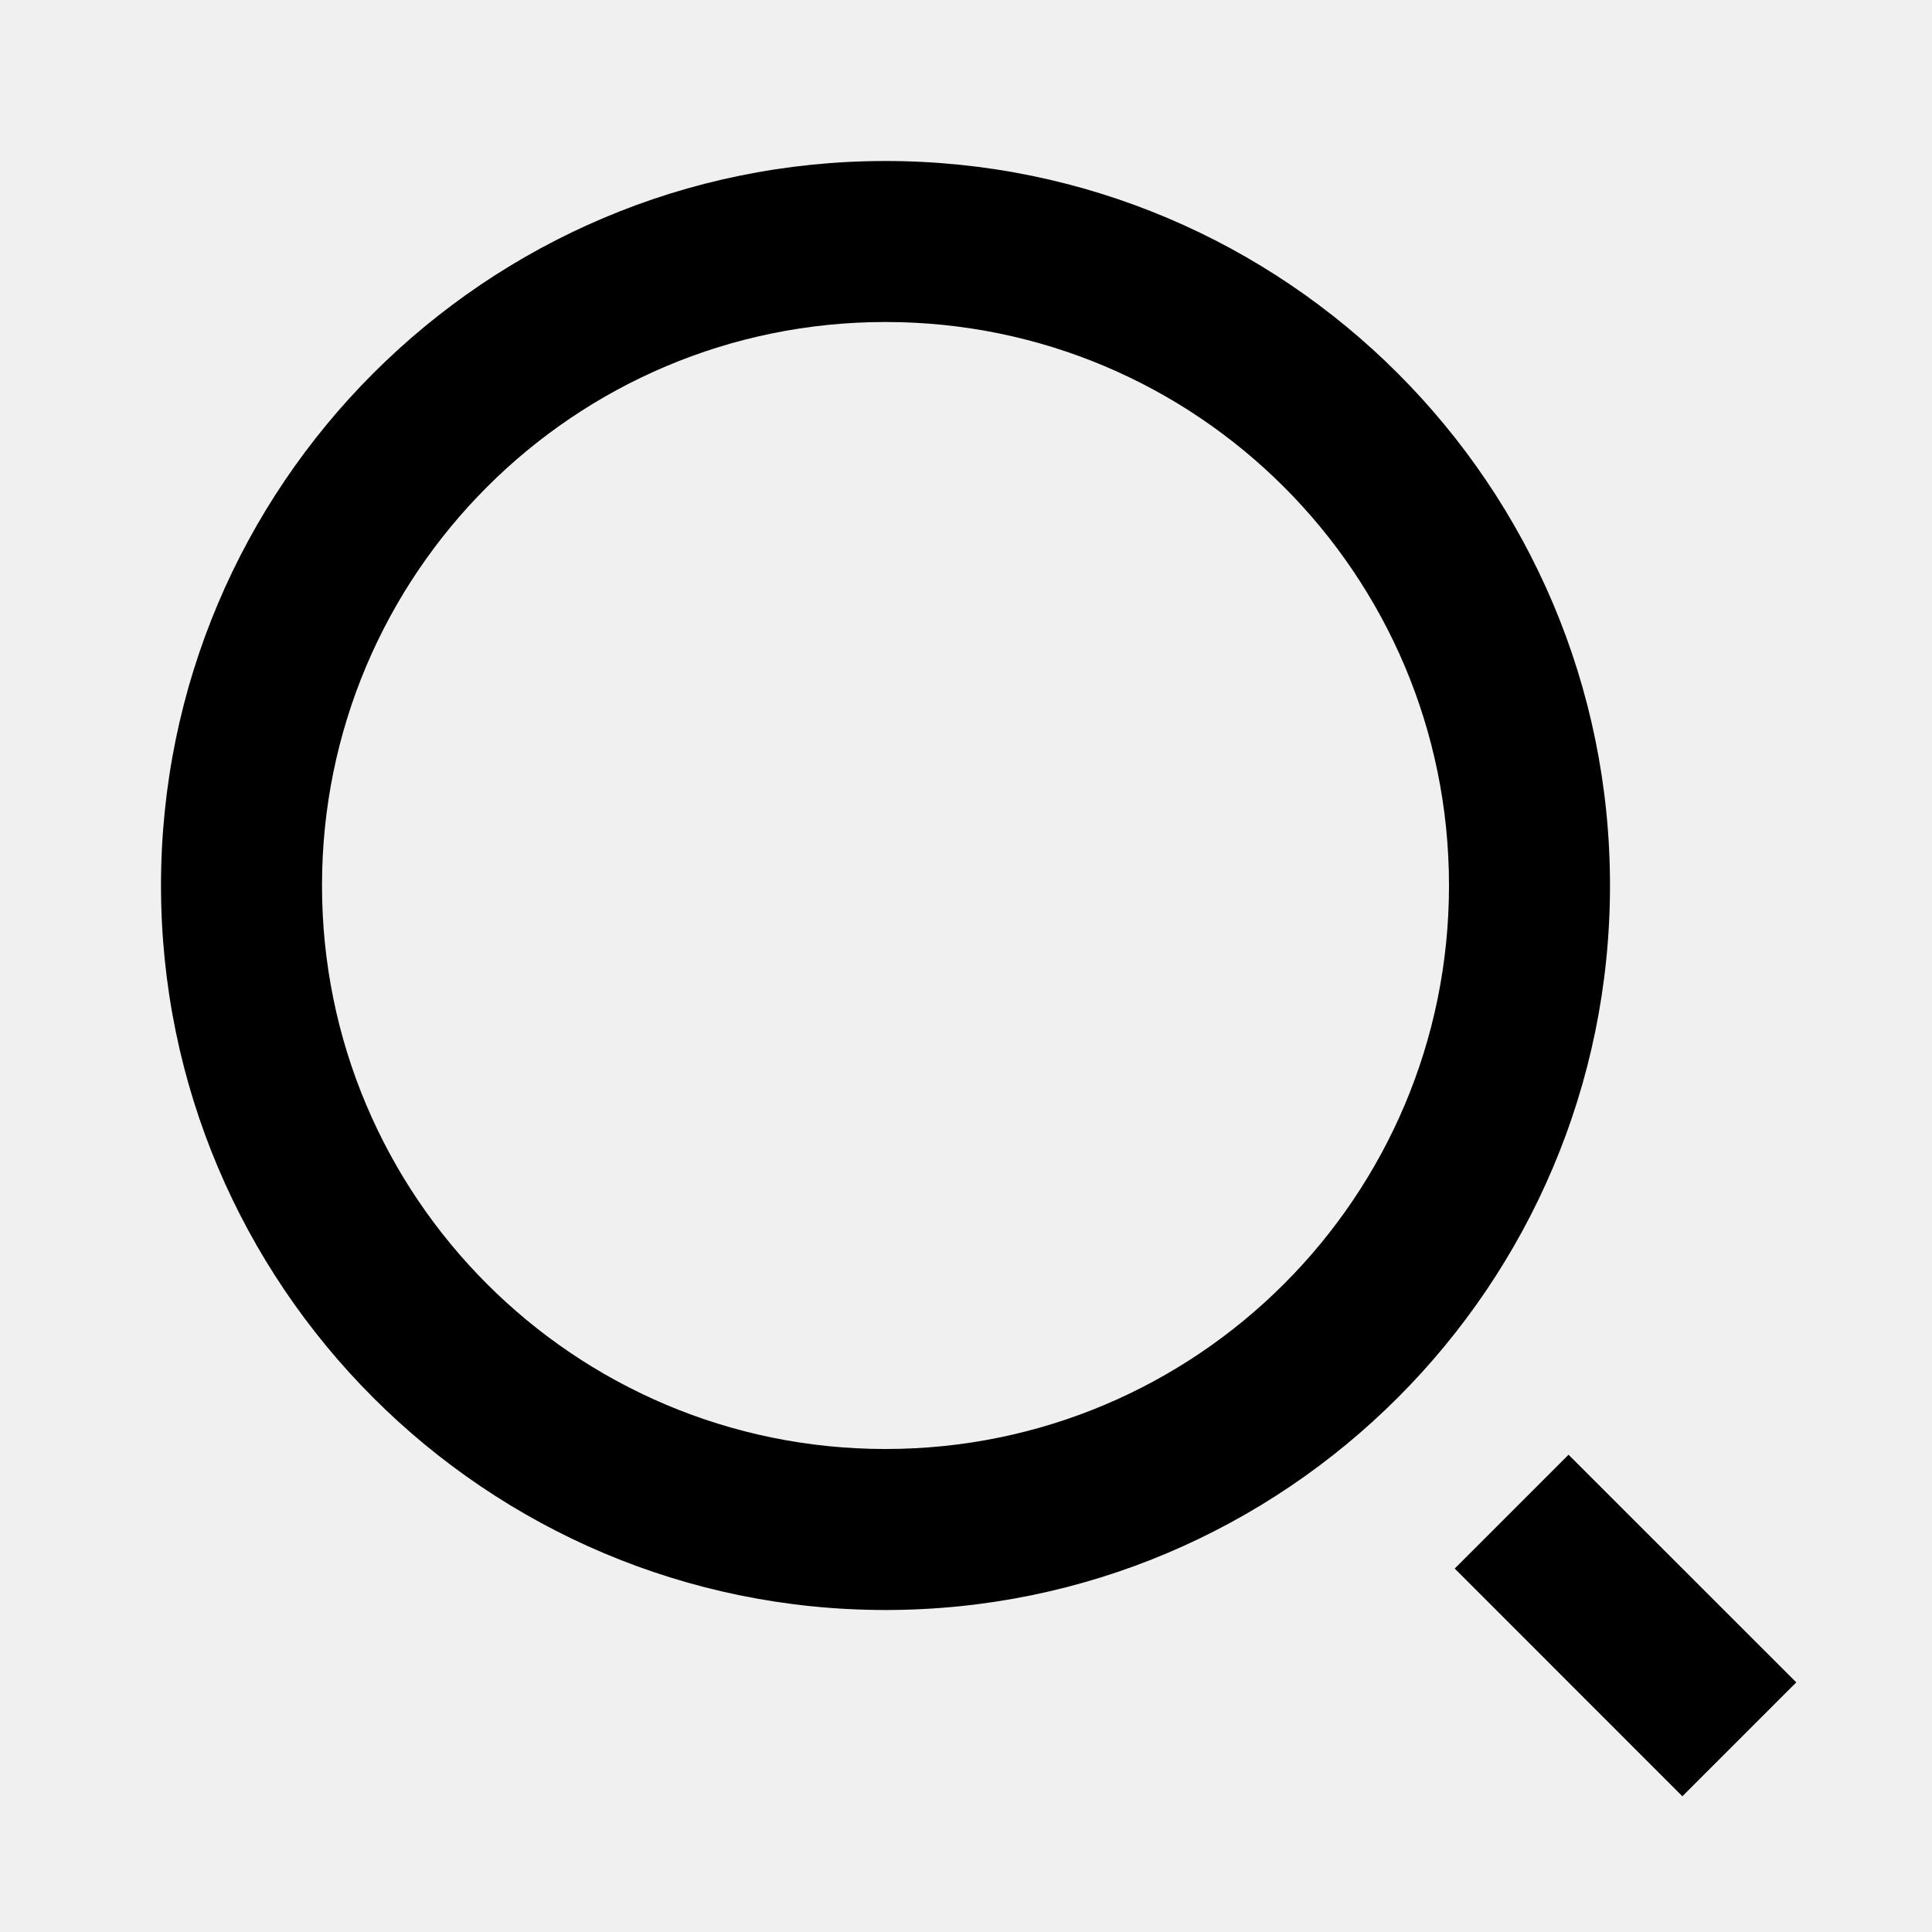
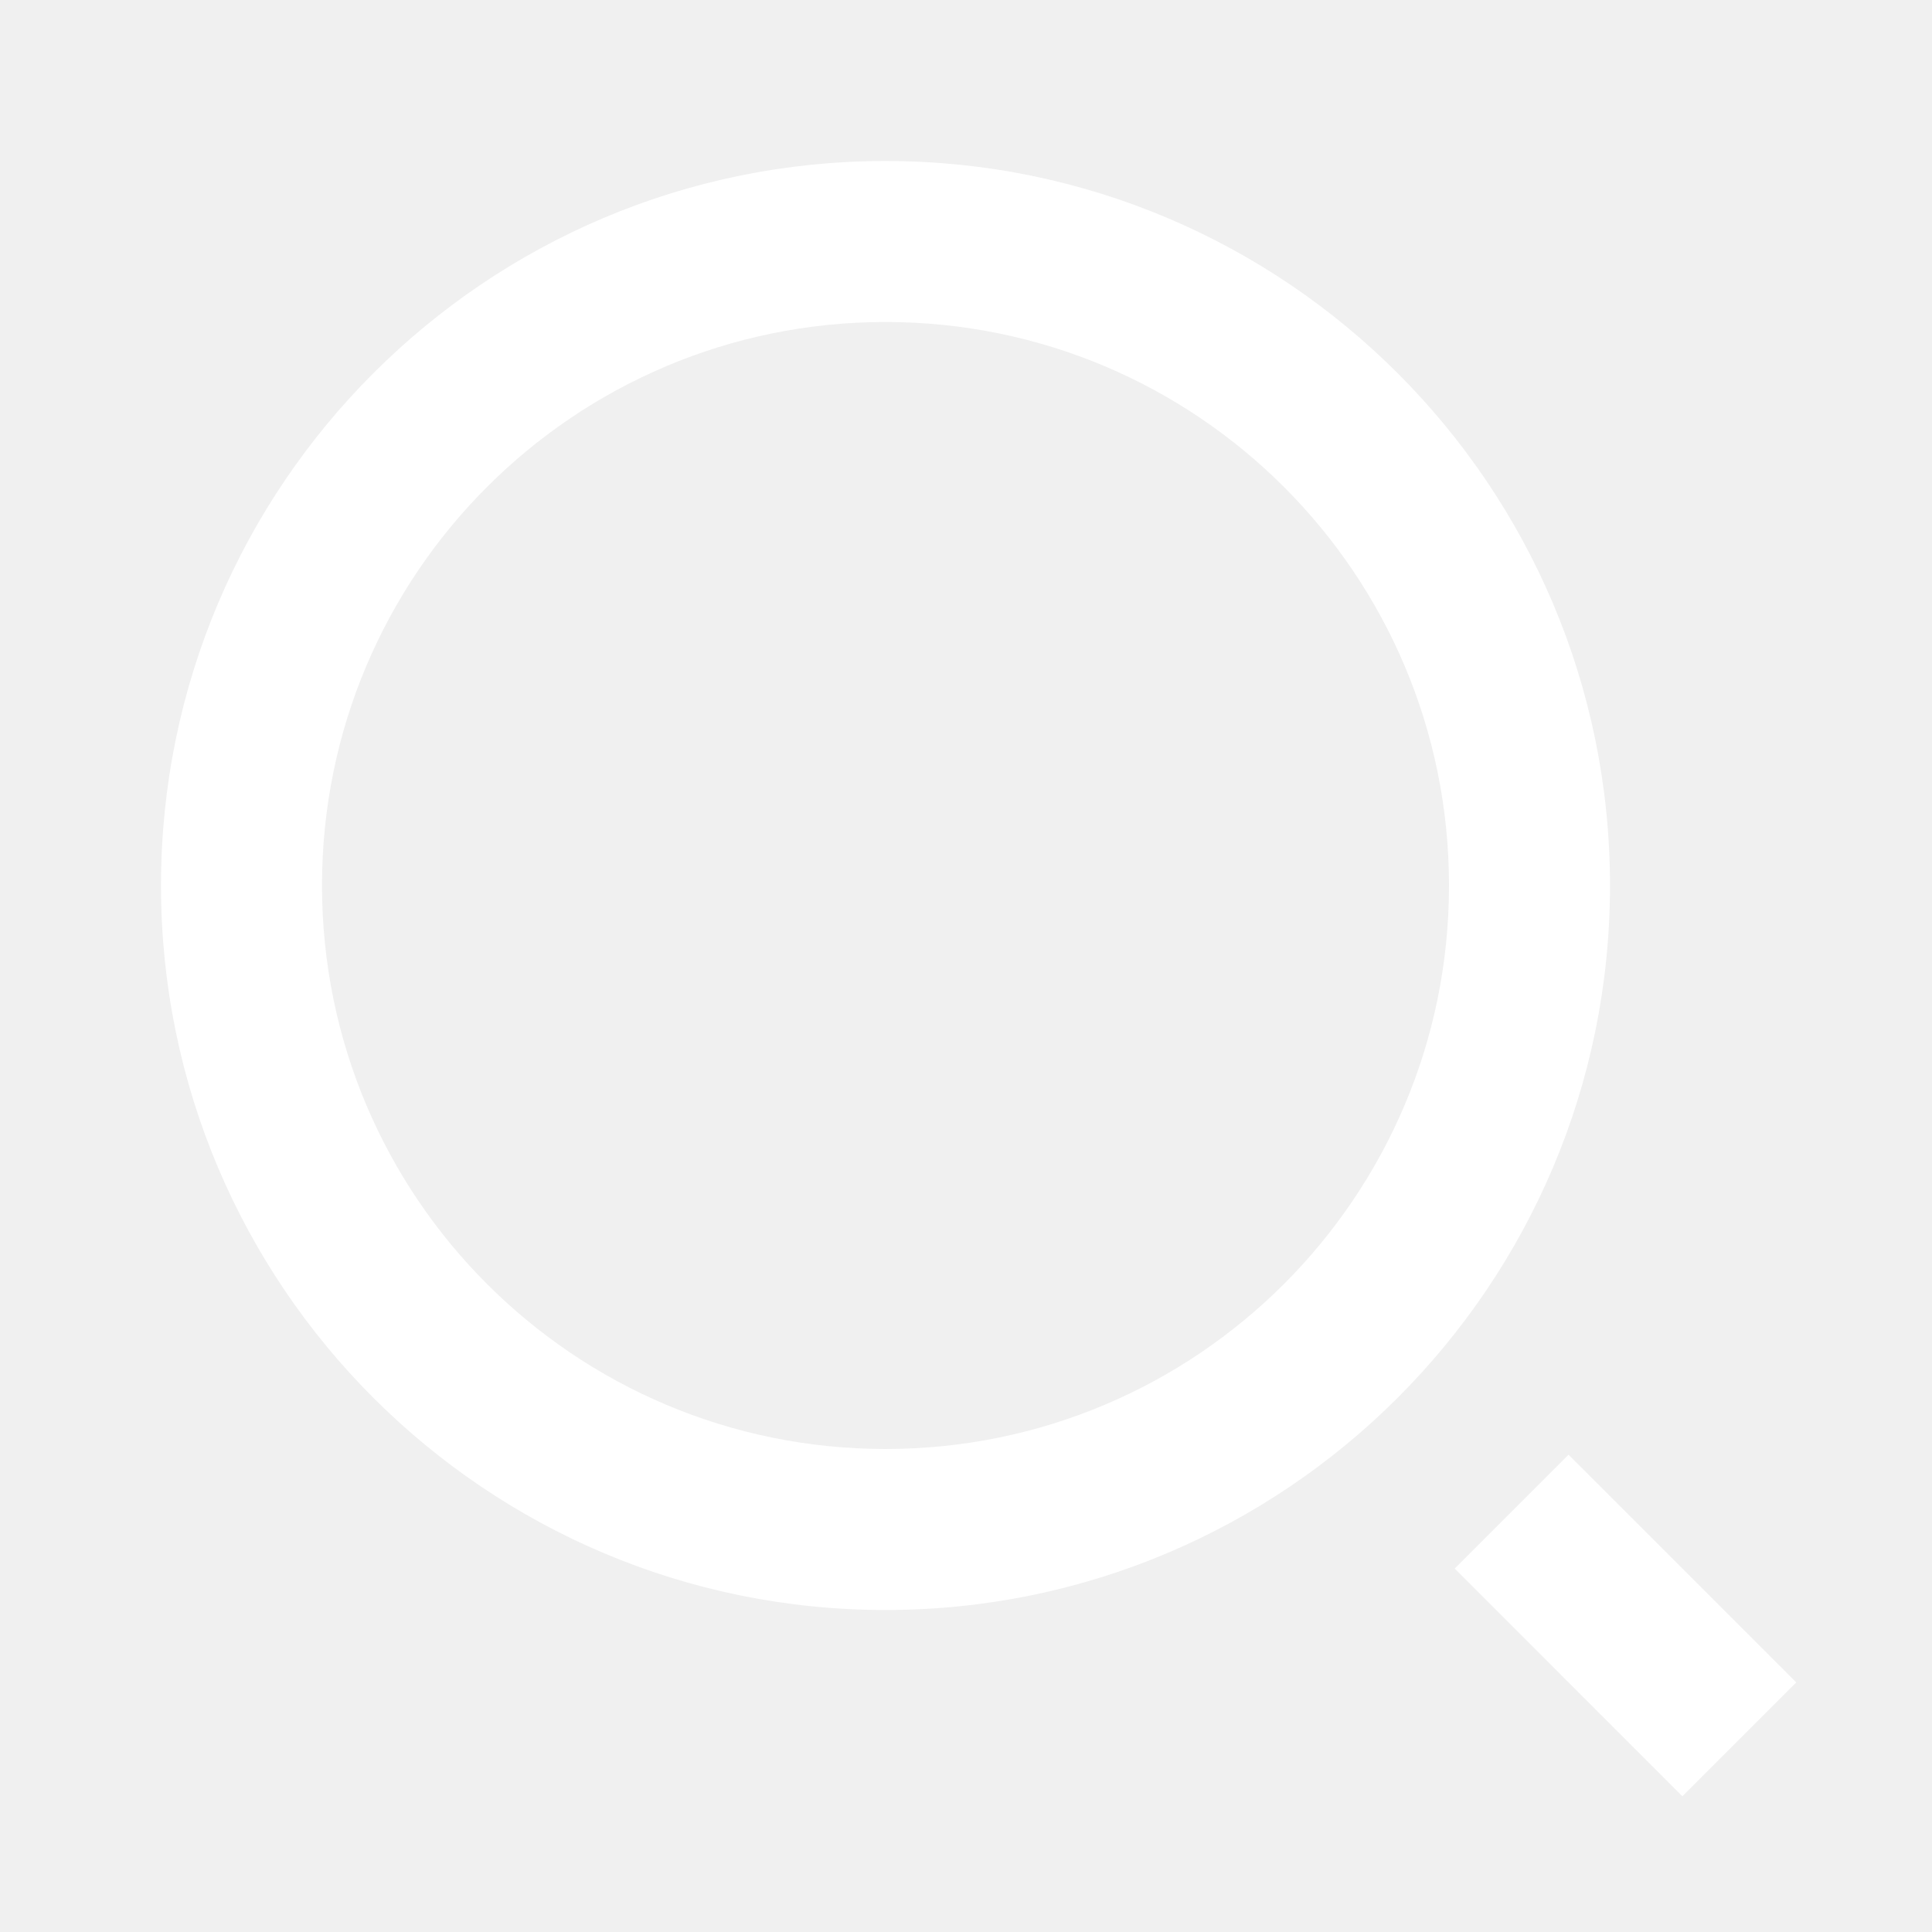
- <svg xmlns="http://www.w3.org/2000/svg" height="24" width="24" viewBox="0 0 24 24" aria-labelledby="SearchLineTitleID" style="fill: currentcolor; stroke: currentcolor; stroke-width: 0;">
+ <svg xmlns="http://www.w3.org/2000/svg" height="24" width="24" viewBox="0 0 24 24" aria-labelledby="SearchLineTitleID" style="fill: white; stroke: currentcolor; stroke-width: 0;">
  <path d="M11 2c4.968 0 9 4.032 9 9s-4.032 9-9 9-9-4.032-9-9 4.032-9 9-9zm0 16c3.867 0 7-3.133 7-7 0-3.868-3.133-7-7-7-3.868 0-7 3.132-7 7 0 3.867 3.132 7 7 7zm8.485.071l2.829 2.828-1.415 1.415-2.828-2.829 1.414-1.414z" />
</svg>
